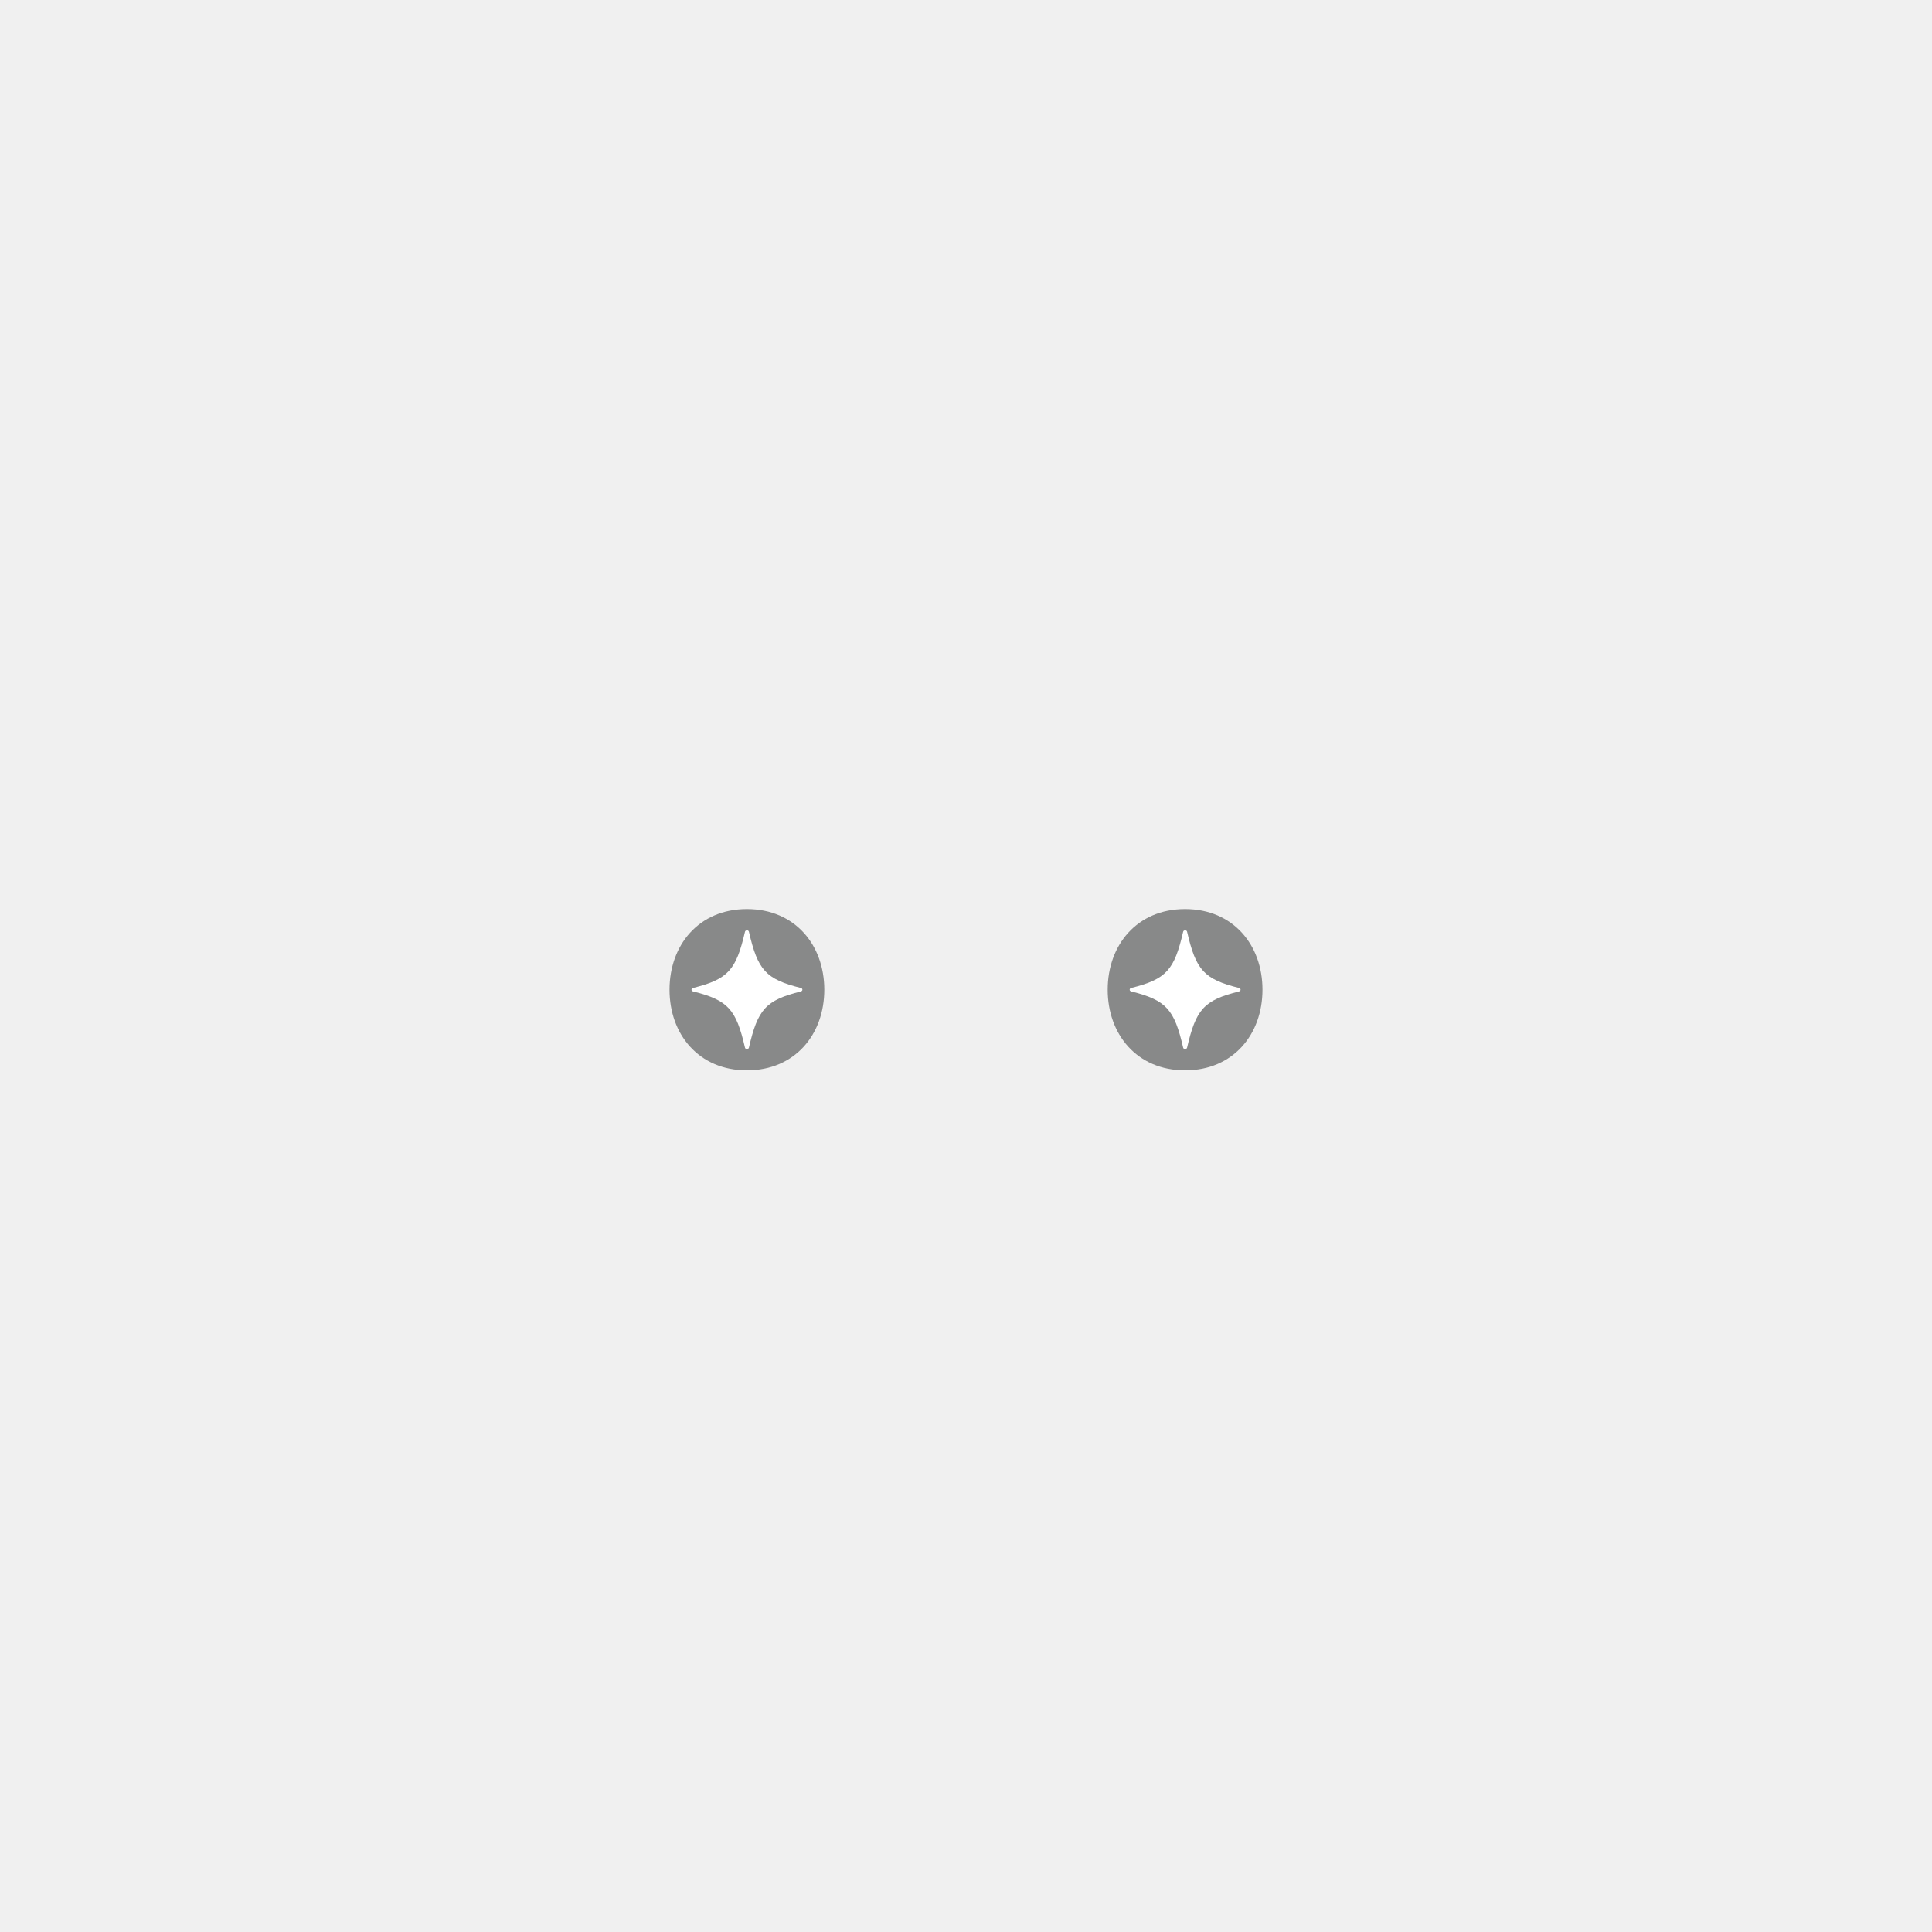
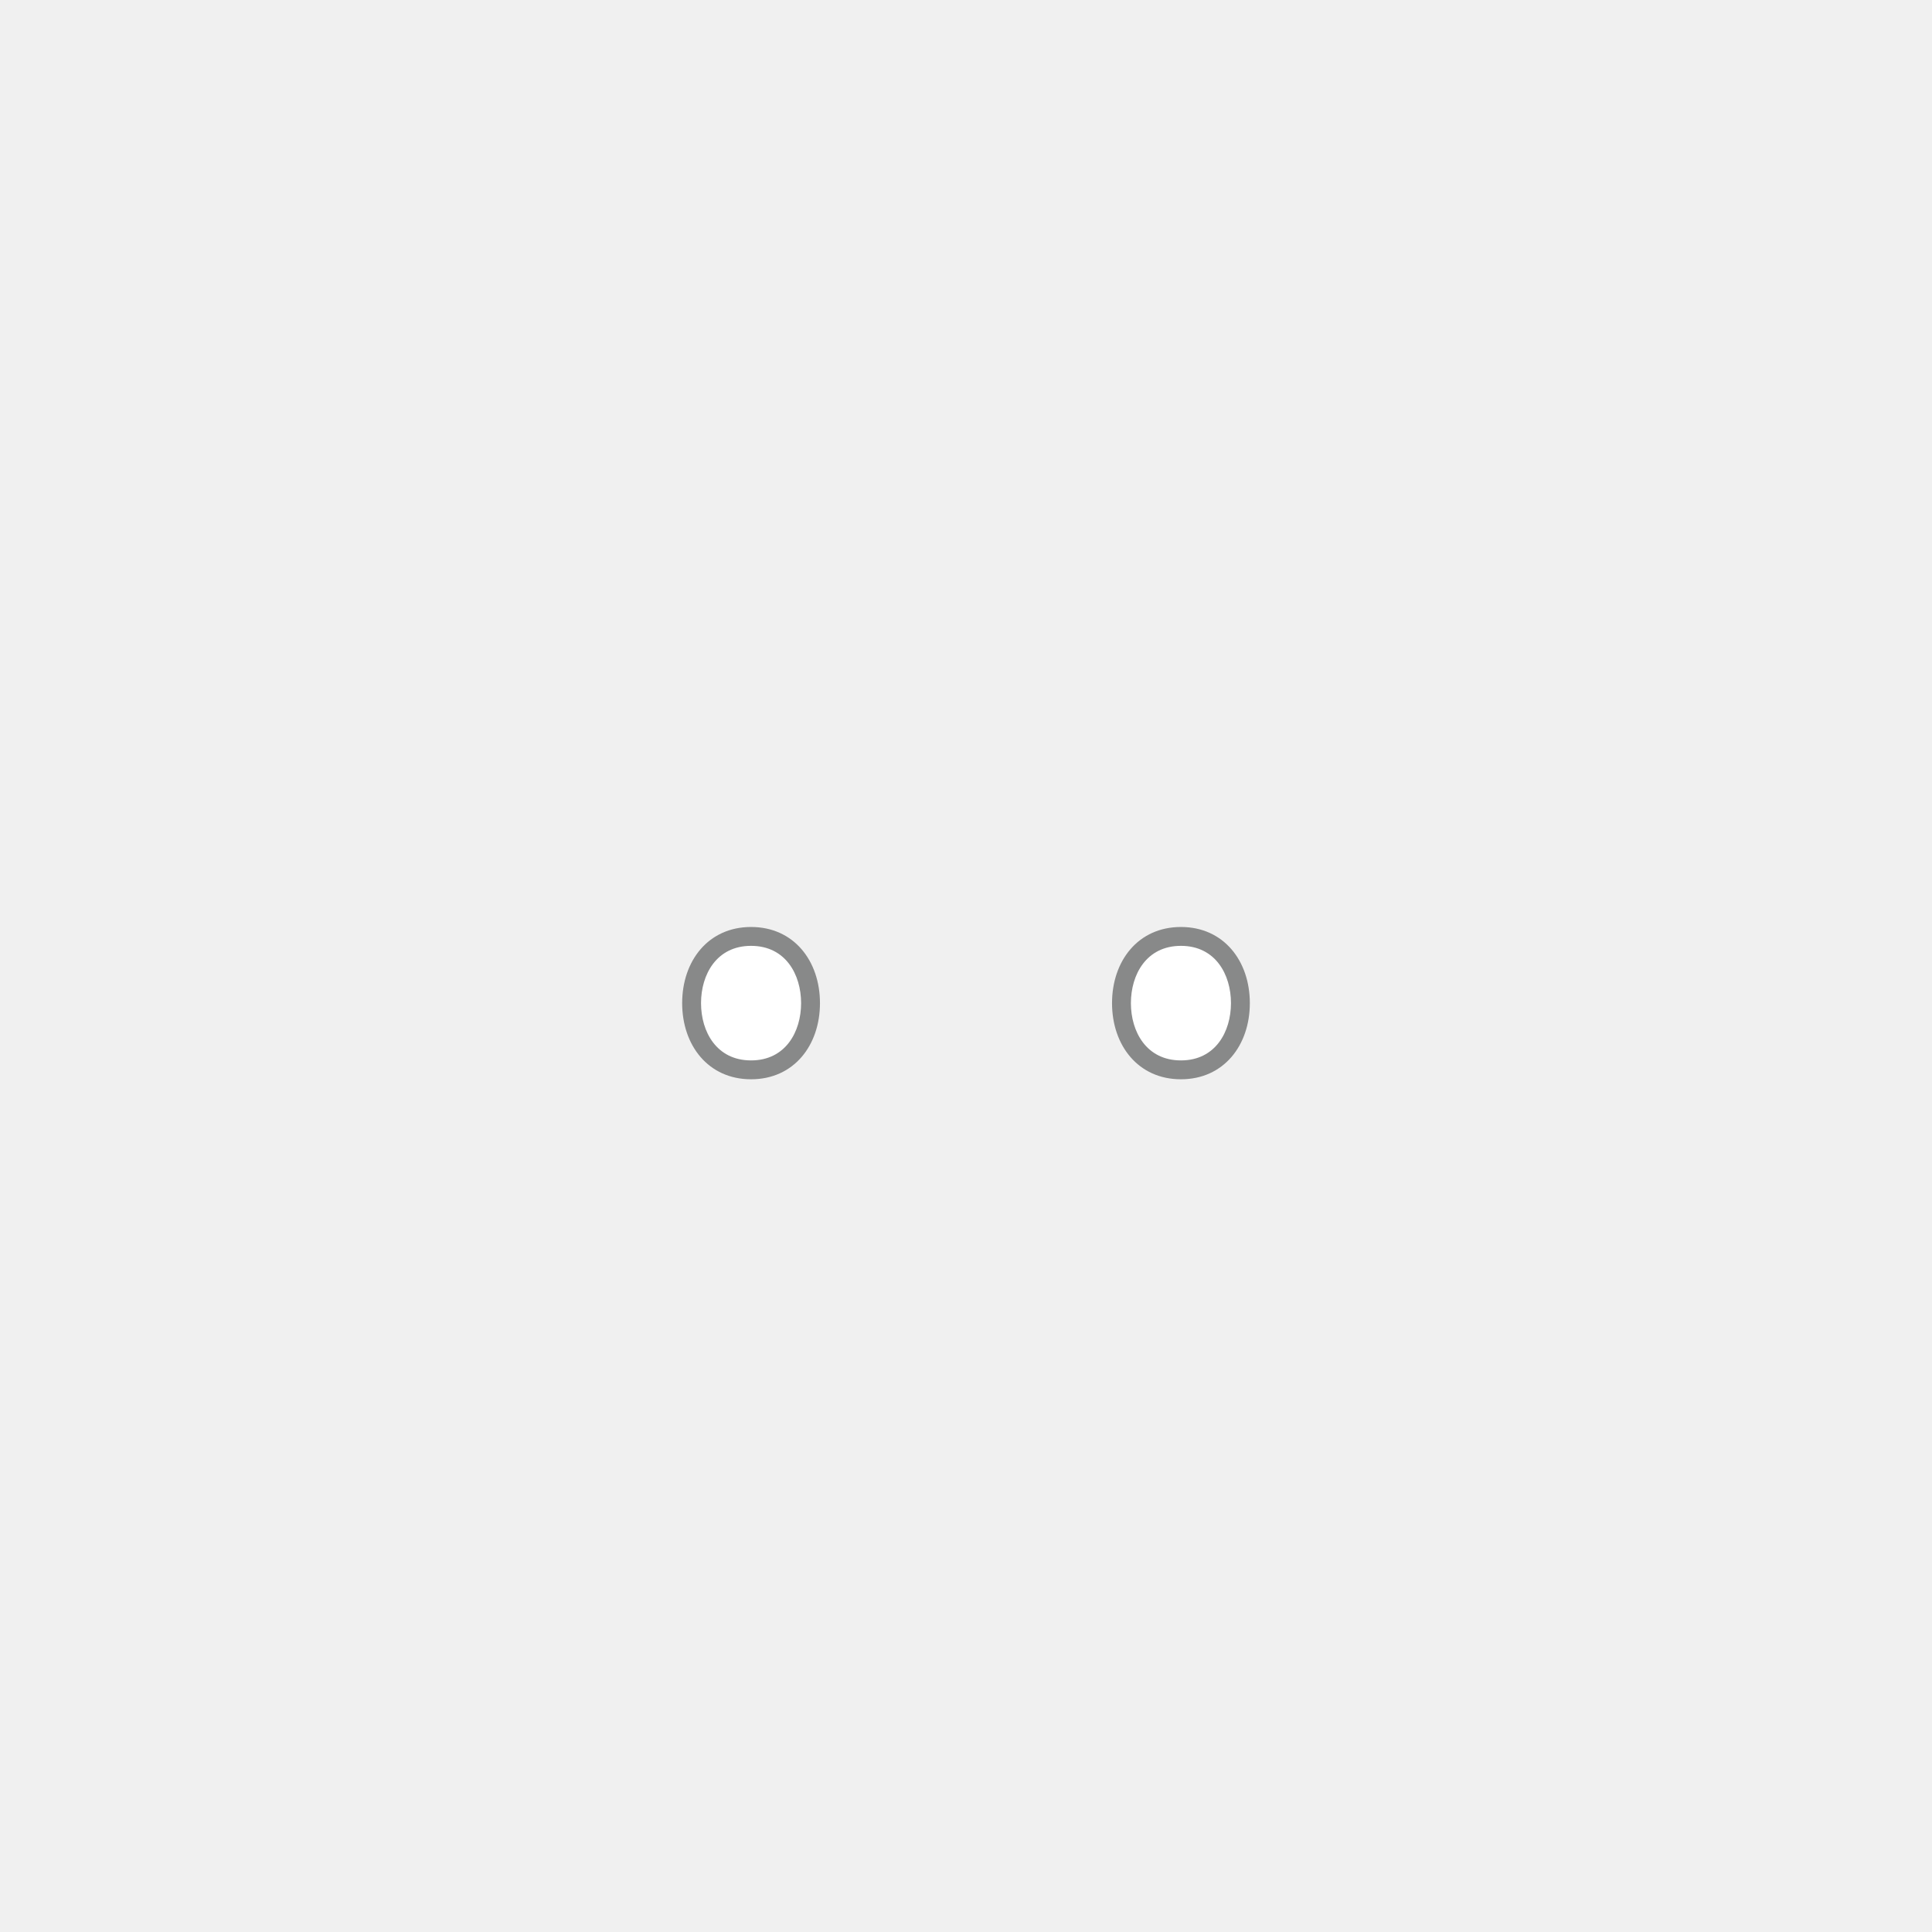
<svg xmlns="http://www.w3.org/2000/svg" id="_눈" data-name="눈" viewBox="0 0 512 512">
-   <path d="M218.45,262.28c0,11.8-7.74,21.37-20.51,21.37s-20.51-9.57-20.51-21.37,7.74-21.37,20.51-21.37,20.51,9.57,20.51,21.37Z" fill="#888989" />
-   <path d="M212.26,262.73c-9.38,2.33-11.44,4.77-13.79,14.9-.12.5-.93.5-1.04,0-2.35-10.13-4.41-12.57-13.79-14.9-.51-.13-.51-.78,0-.91,9.38-2.33,11.44-4.77,13.79-14.9.12-.5.93-.5,1.04,0,2.35,10.13,4.41,12.57,13.79,14.9.51.13.51.78,0,.91Z" fill="#fff" />
-   <path d="M334.57,262.28c0,11.8-7.74,21.37-20.51,21.37s-20.51-9.57-20.51-21.37,7.74-21.37,20.51-21.37,20.51,9.57,20.51,21.37Z" fill="#888989" />
-   <path d="M328.38,262.73c-9.38,2.33-11.44,4.77-13.79,14.9-.12.5-.93.5-1.04,0-2.35-10.13-4.41-12.57-13.79-14.9-.51-.13-.51-.78,0-.91,9.38-2.33,11.44-4.77,13.79-14.9.12-.5.93-.5,1.04,0,2.35,10.13,4.41,12.57,13.79,14.9.51.13.51.78,0,.91Z" fill="#fff" />
+   <g>
+     <path d="M199.04,283.52c-9.28,0-15.76-7.27-15.76-17.68s6.48-17.68,15.76-17.68,15.76,7.27,15.76,17.68-6.48,17.68-15.76,17.68Z" fill="#fff" />
+     <path d="M199.04,250.66c9.16,0,13.26,7.62,13.26,15.18s-4.1,15.18-13.26,15.18-13.26-7.62-13.26-15.18,4.1-15.18,13.26-15.18h0ZM199.04,245.66c-11.37,0-18.26,9.03-18.26,20.18s6.89,20.18,18.26,20.18,18.26-9.03,18.26-20.18-6.89-20.18-18.26-20.18h0Z" fill="#888989" />
+   </g>
+   <g>
+     <path d="M312.96,283.52c-9.28,0-15.76-7.27-15.76-17.68s6.48-17.68,15.76-17.68,15.76,7.27,15.76,17.68-6.48,17.68-15.76,17.68Z" fill="#fff" />
+     <path d="M312.96,250.66c9.16,0,13.26,7.62,13.26,15.18s-4.1,15.18-13.26,15.18-13.26-7.62-13.26-15.18,4.1-15.18,13.26-15.18h0ZM312.96,245.66c-11.37,0-18.26,9.03-18.26,20.18s6.89,20.18,18.26,20.18,18.26-9.03,18.26-20.18-6.89-20.18-18.26-20.18h0Z" fill="#888989" />
+   </g>
</svg>
